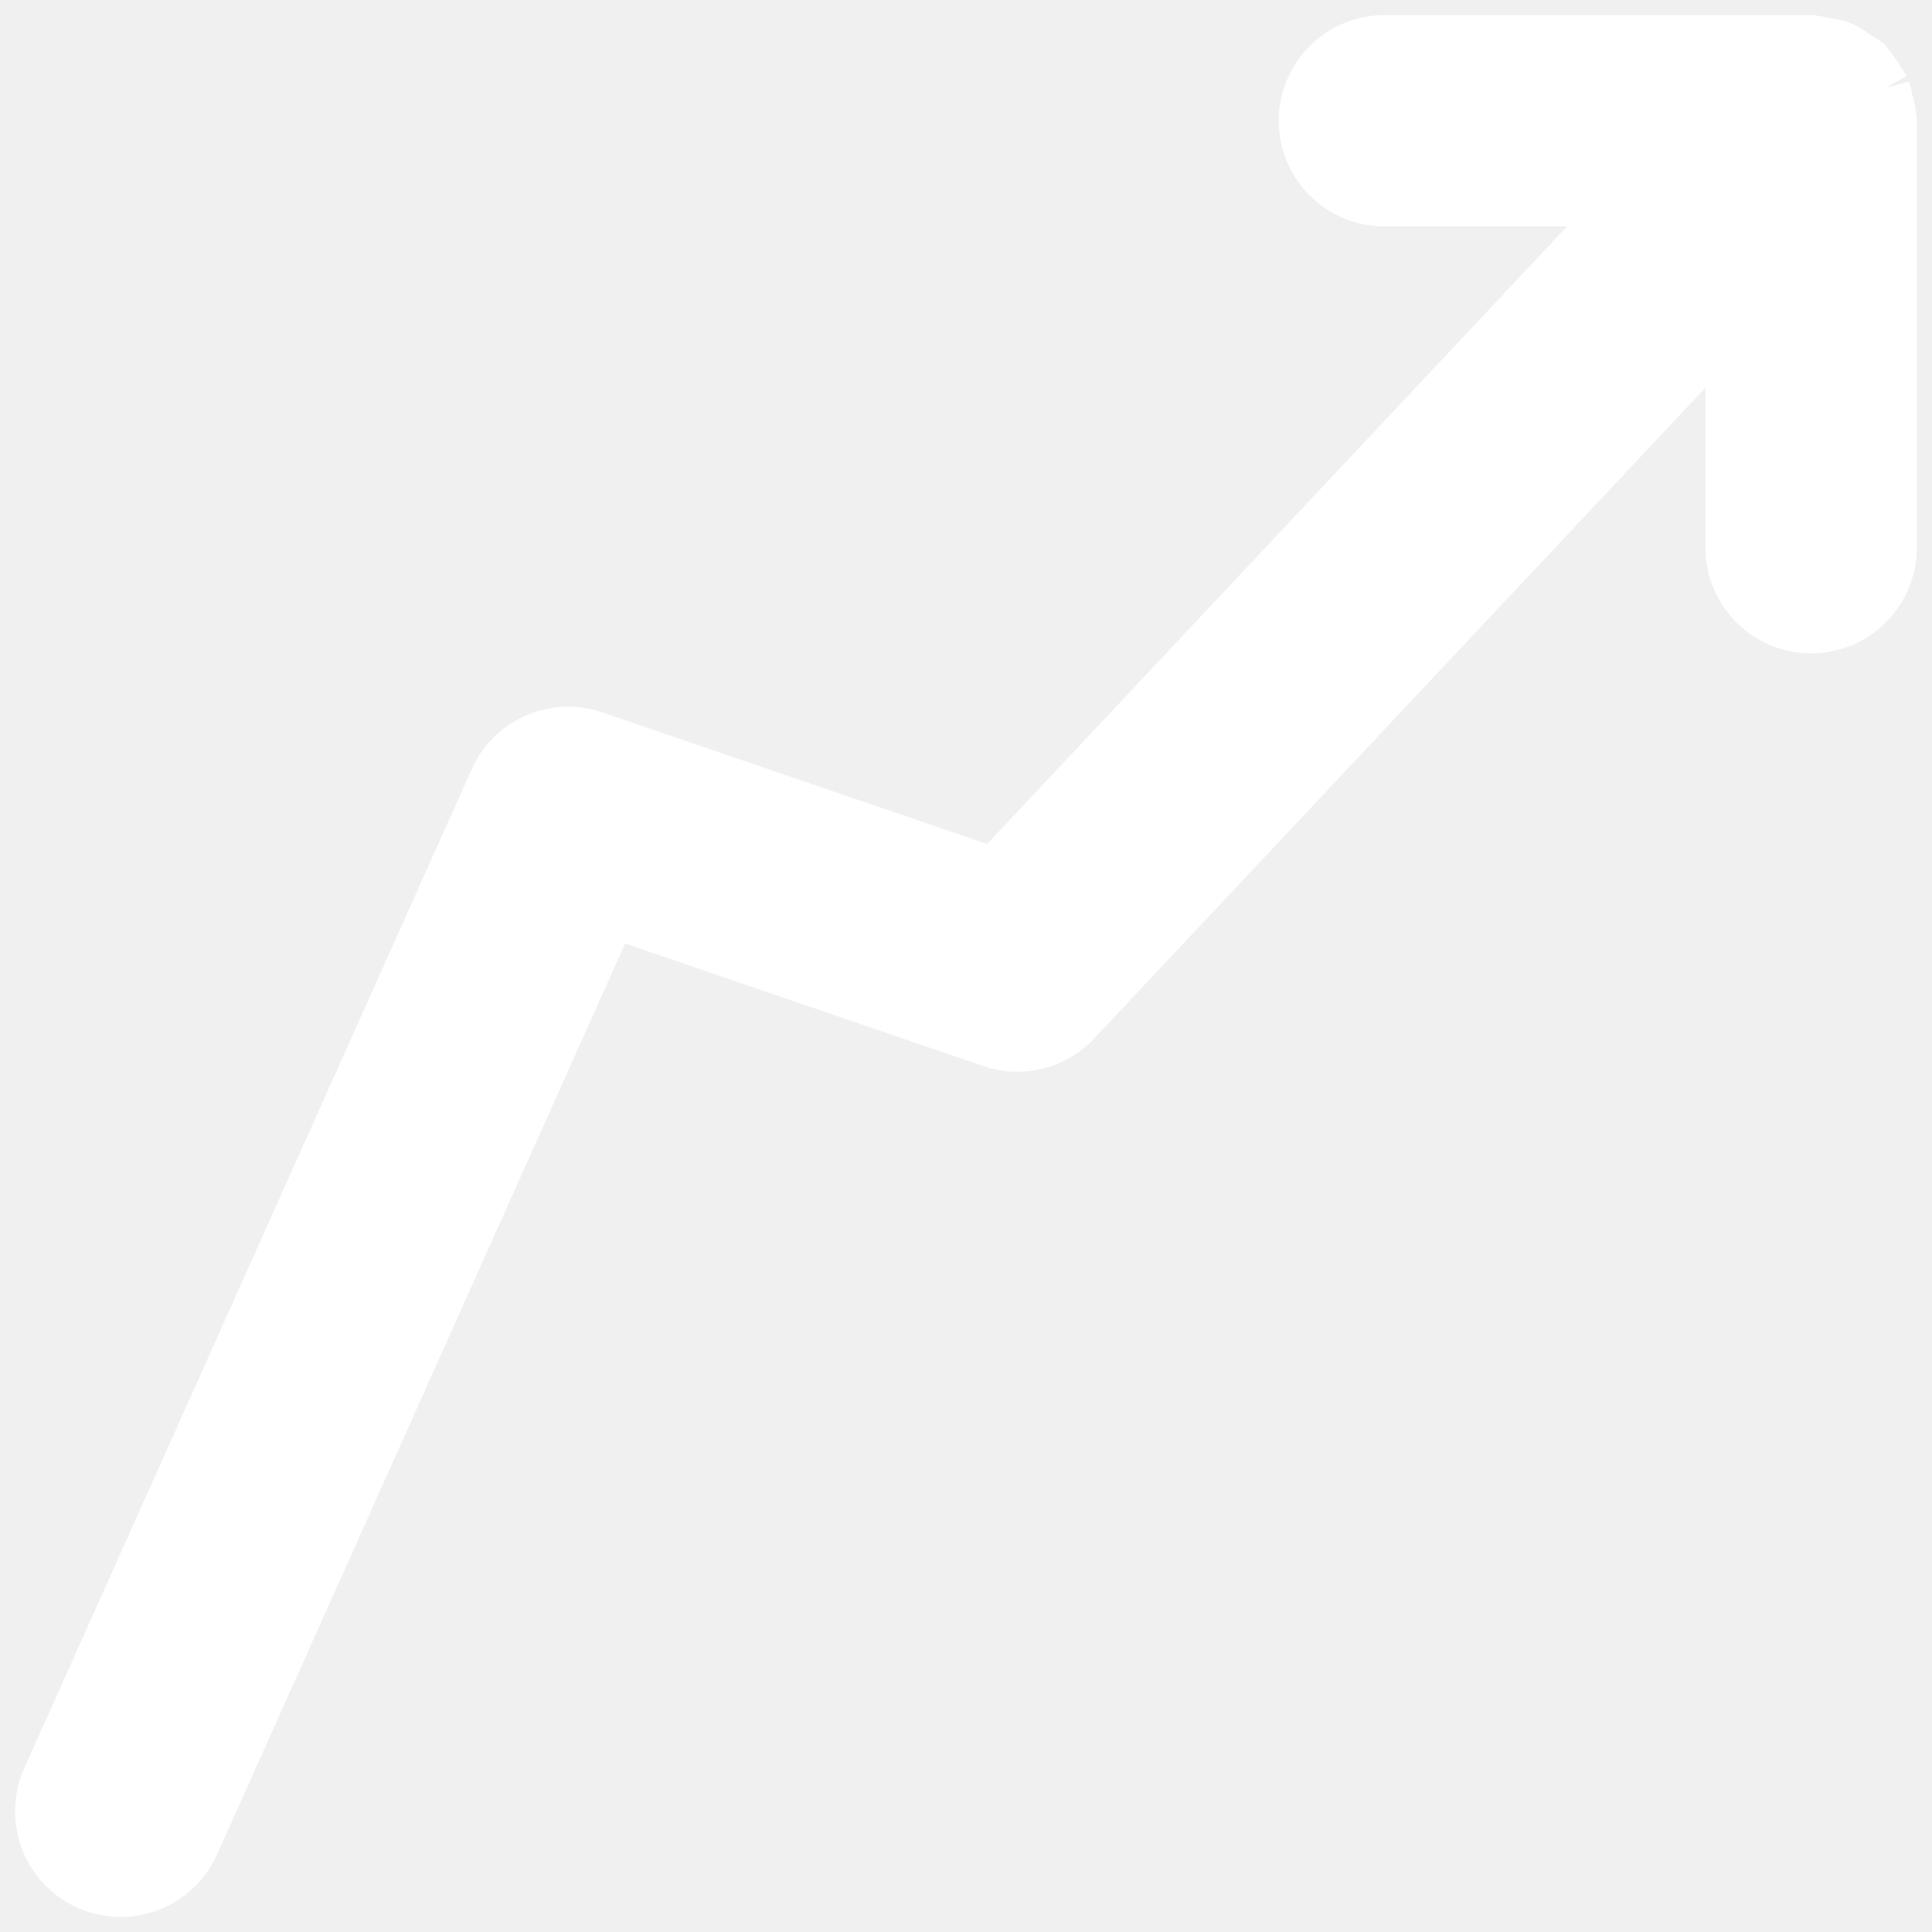
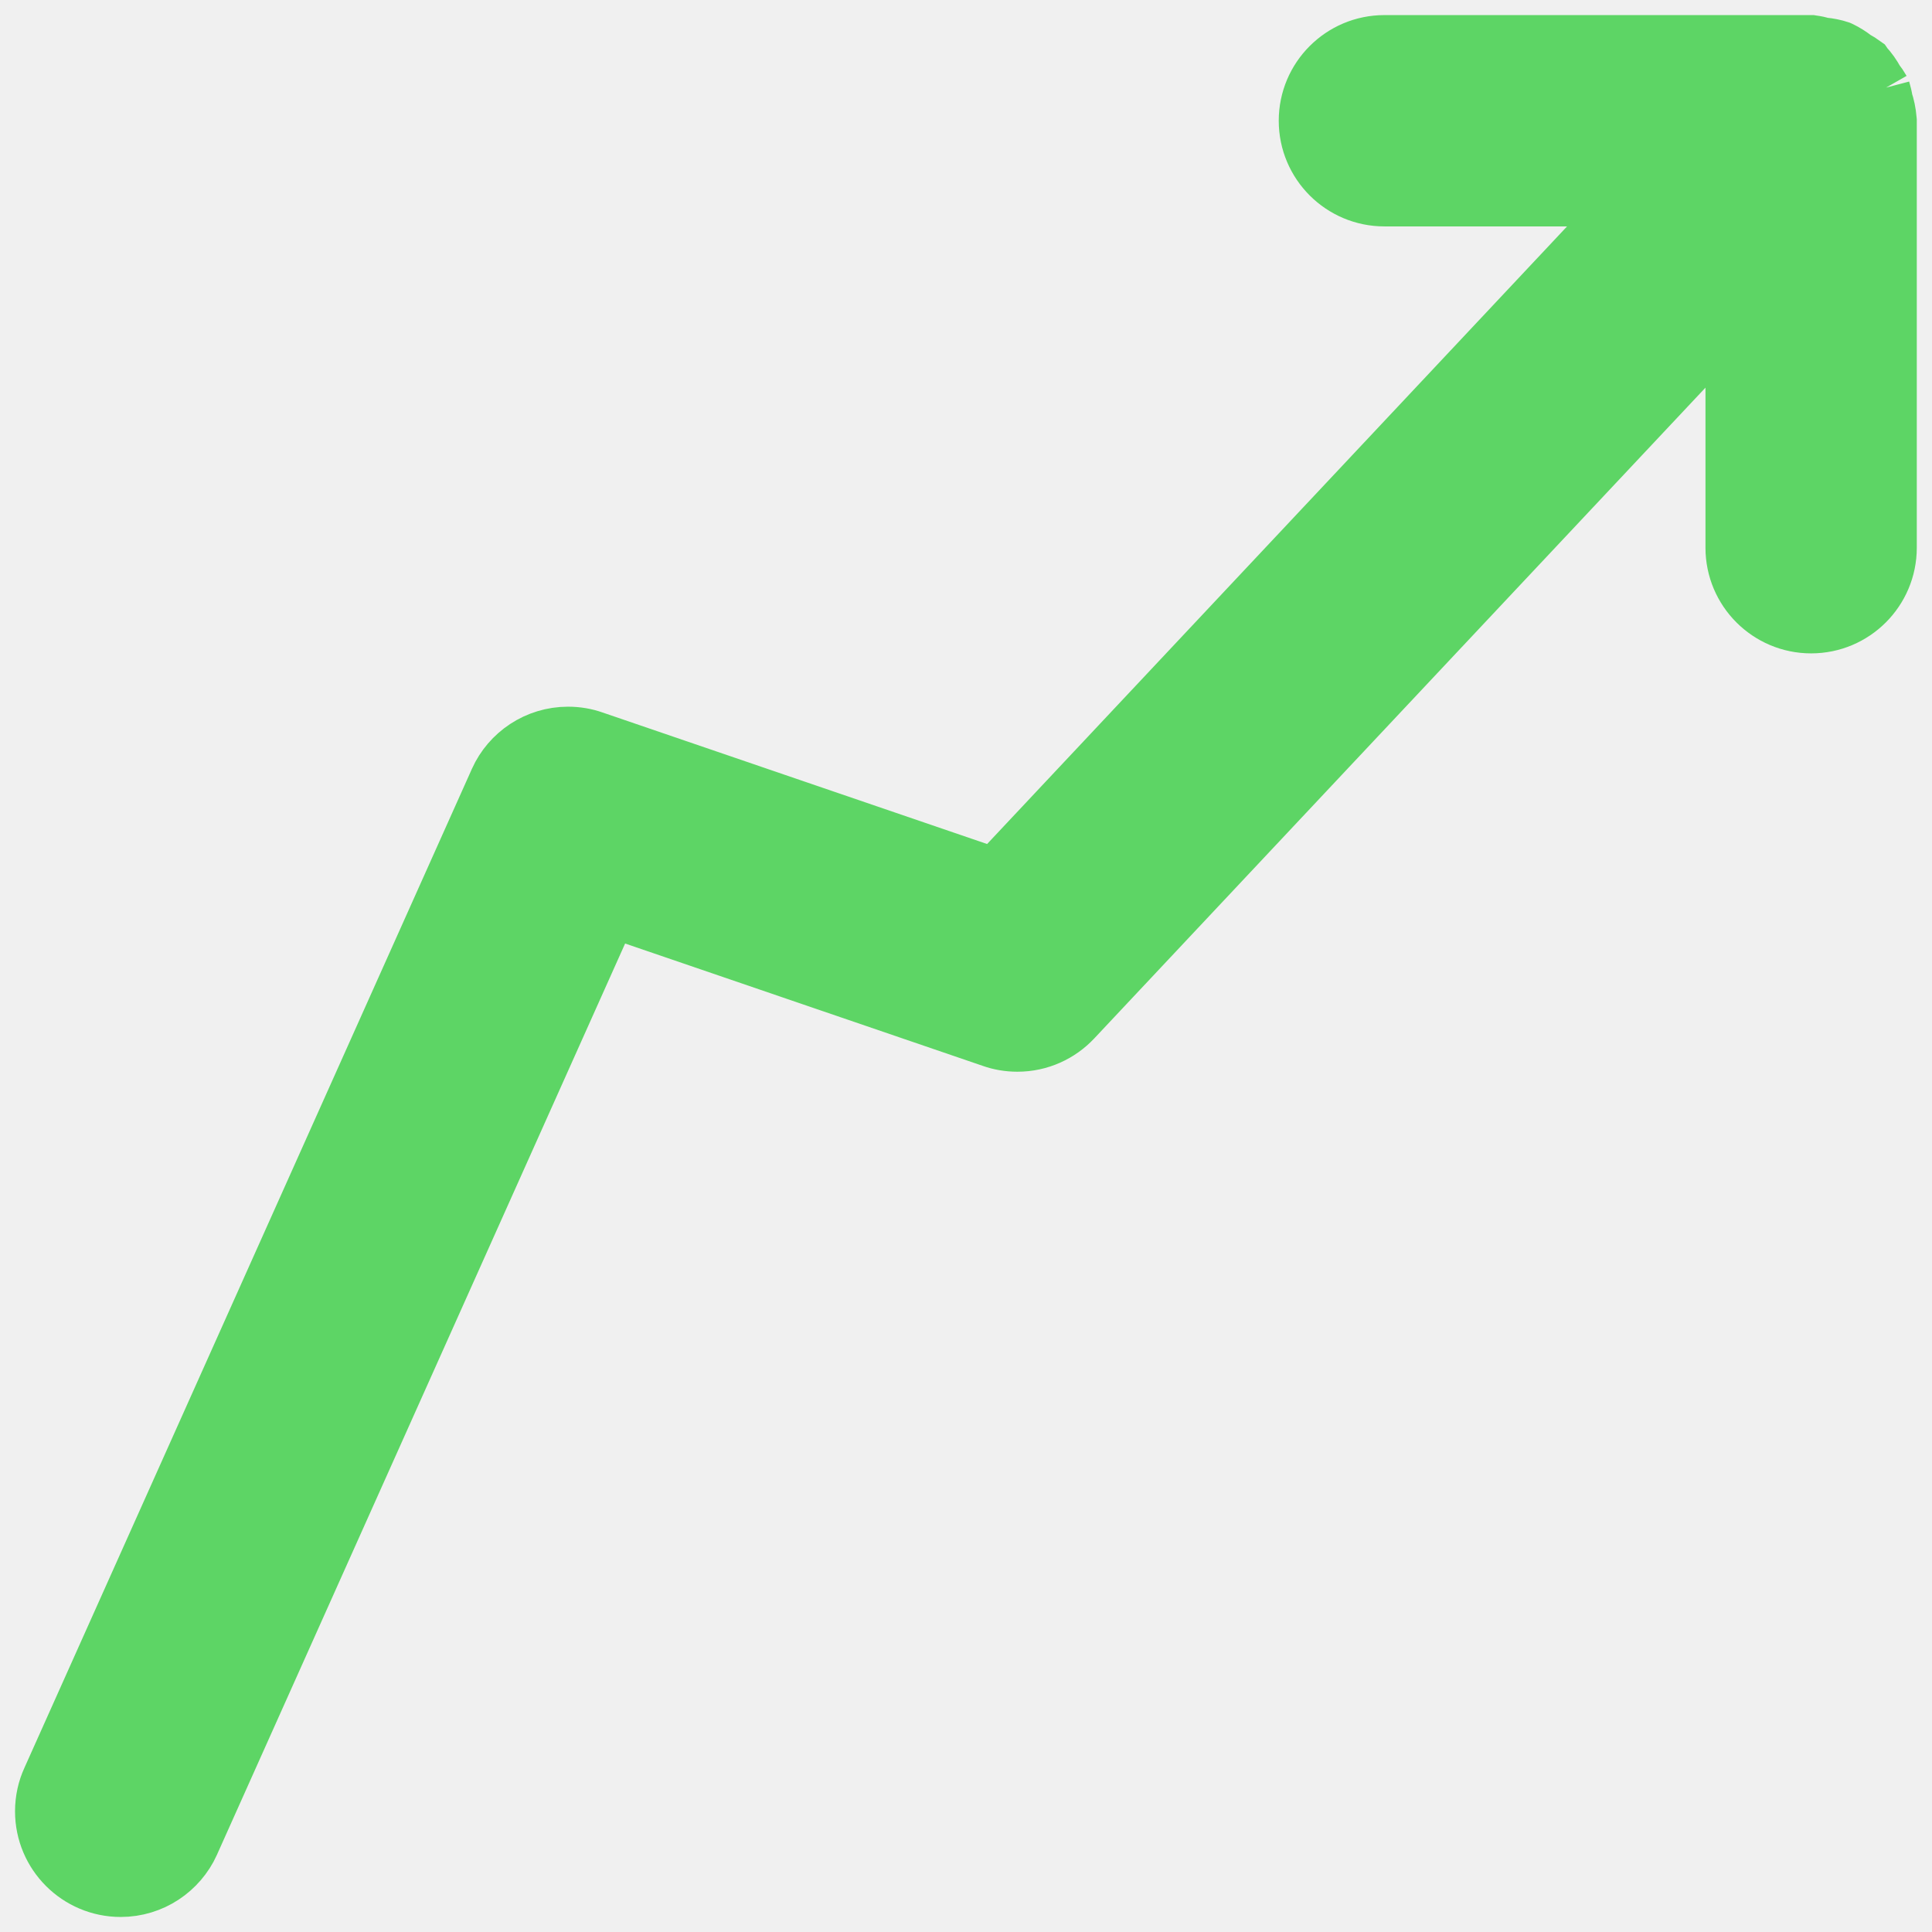
- <svg xmlns="http://www.w3.org/2000/svg" fill="#ffffff" width="800px" height="800px" viewBox="0 0 32 32" version="1.1" stroke="#ffffff">
+ <svg xmlns="http://www.w3.org/2000/svg" fill="#5dd565" width="800px" height="800px" viewBox="0 0 32 32" version="1.1" stroke="#5dd565">
  <g id="SVGRepo_bgCarrier" stroke-width="0" />
  <g id="SVGRepo_tracerCarrier" stroke-linecap="round" stroke-linejoin="round" />
  <g id="SVGRepo_iconCarrier">
    <path d="M31.246 1.981c-0.009-0.112-0.031-0.217-0.065-0.315l0.003 0.009c-0.010-0.066-0.024-0.123-0.041-0.179l0.002 0.009c-0.032-0.056-0.065-0.104-0.101-0.149l0.002 0.003c-0.052-0.096-0.112-0.18-0.181-0.254l0.001 0.001-0.011-0.016c-0.044-0.032-0.093-0.063-0.145-0.091l-0.006-0.003c-0.072-0.058-0.153-0.109-0.239-0.15l-0.007-0.003c-0.078-0.026-0.169-0.045-0.264-0.054l-0.005-0c-0.054-0.016-0.118-0.030-0.183-0.038l-0.006-0.001h-7.070c-0.69 0-1.25 0.56-1.25 1.25s0.56 1.25 1.25 1.25v0h4.181l-10.618 11.307-6.678-2.284c-0.121-0.043-0.26-0.068-0.406-0.068-0.505 0-0.94 0.3-1.136 0.732l-0.003 0.008-7.411 16.544c-0.069 0.15-0.11 0.326-0.11 0.512 0 0.69 0.56 1.25 1.25 1.25 0.505 0 0.94-0.3 1.137-0.731l0.003-0.008 6.945-15.505 6.361 2.176c0.121 0.043 0.26 0.068 0.406 0.068 0.359 0 0.682-0.152 0.909-0.394l0.001-0.001 10.987-11.698v3.914c0 0.69 0.56 1.25 1.25 1.25s1.25-0.56 1.25-1.25v0-7.071z" />
  </g>
</svg>
